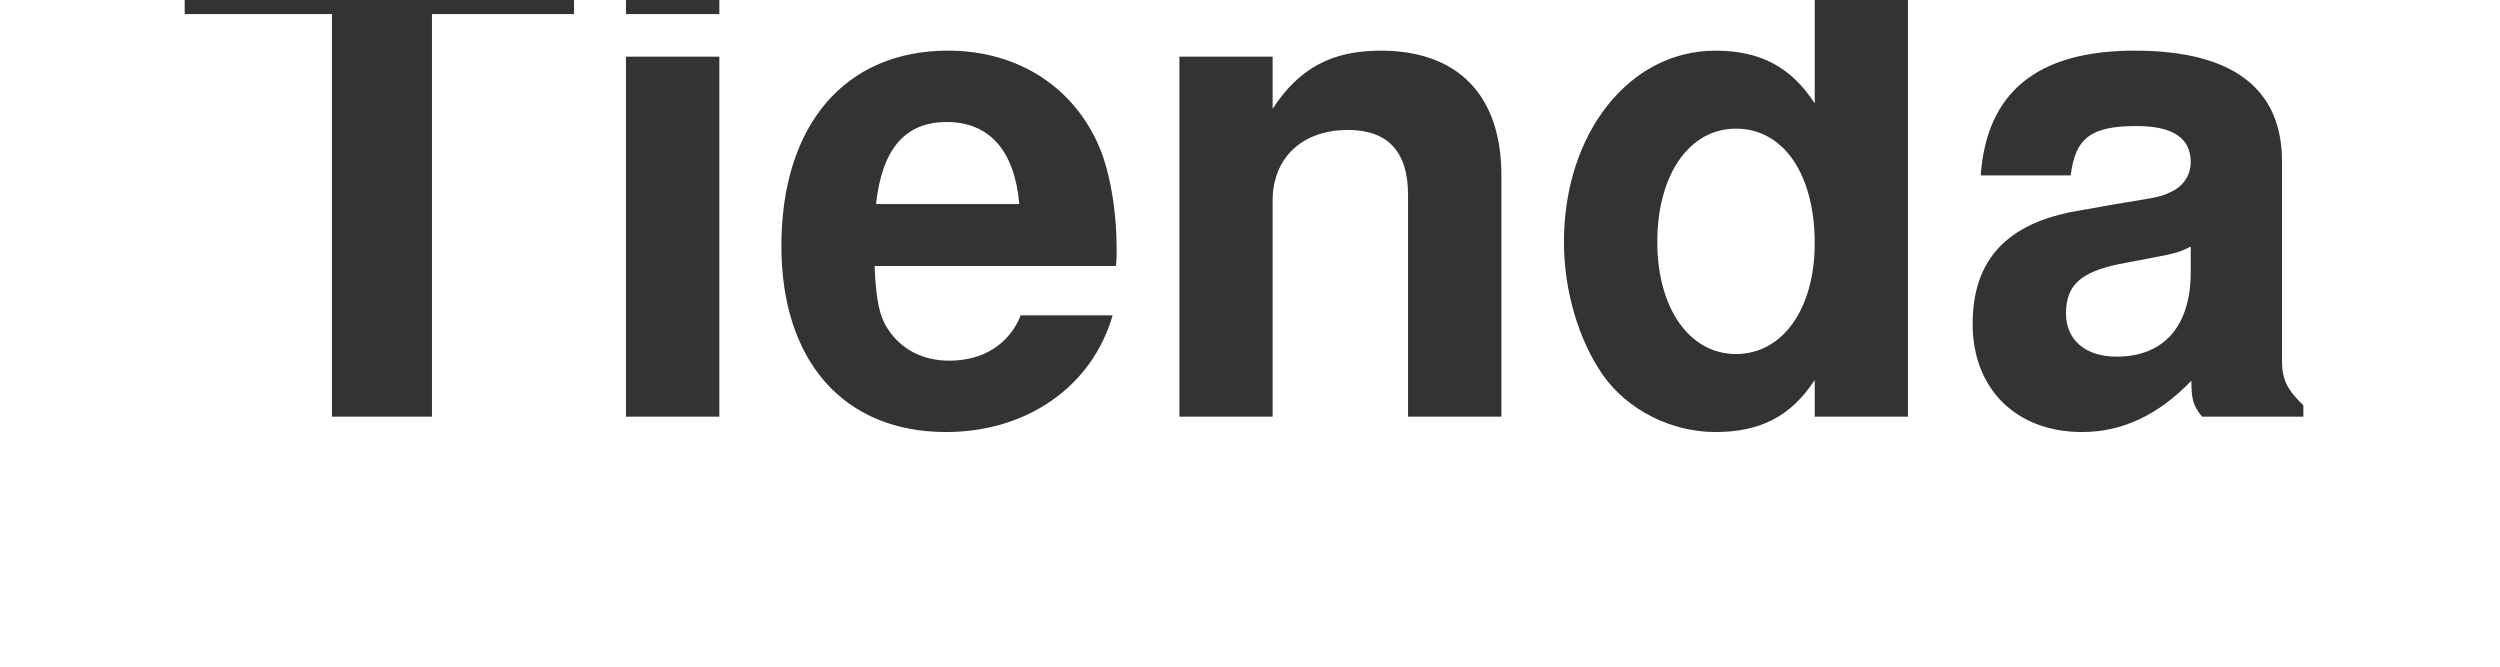
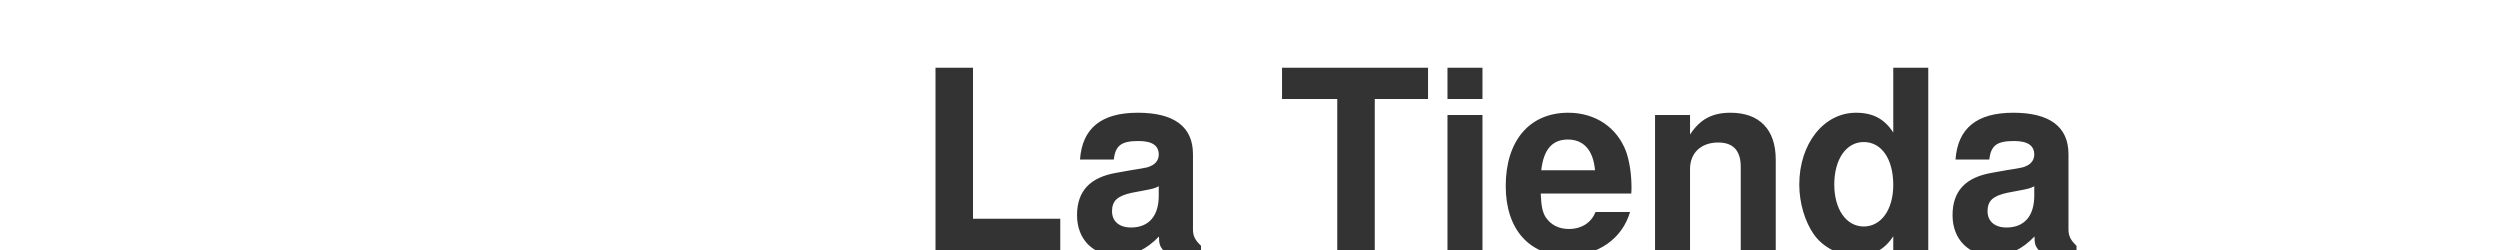
- <svg xmlns="http://www.w3.org/2000/svg" width="300" height="80">
-   <text fill="rgb(51, 51, 51)" font-family="Helvetica, sans-serif" font-size="80" text-anchor="middle" x="150" y="50" font-weight="900">Tienda</text>
+ <svg xmlns="http://www.w3.org/2000/svg" width="500" height="50">
+   <text fill="rgb(51, 51, 51)" font-family="Helvetica, sans-serif" font-size="50" text-anchor="middle" x="300" y="50" font-weight="900">La Tienda</text>
</svg>
